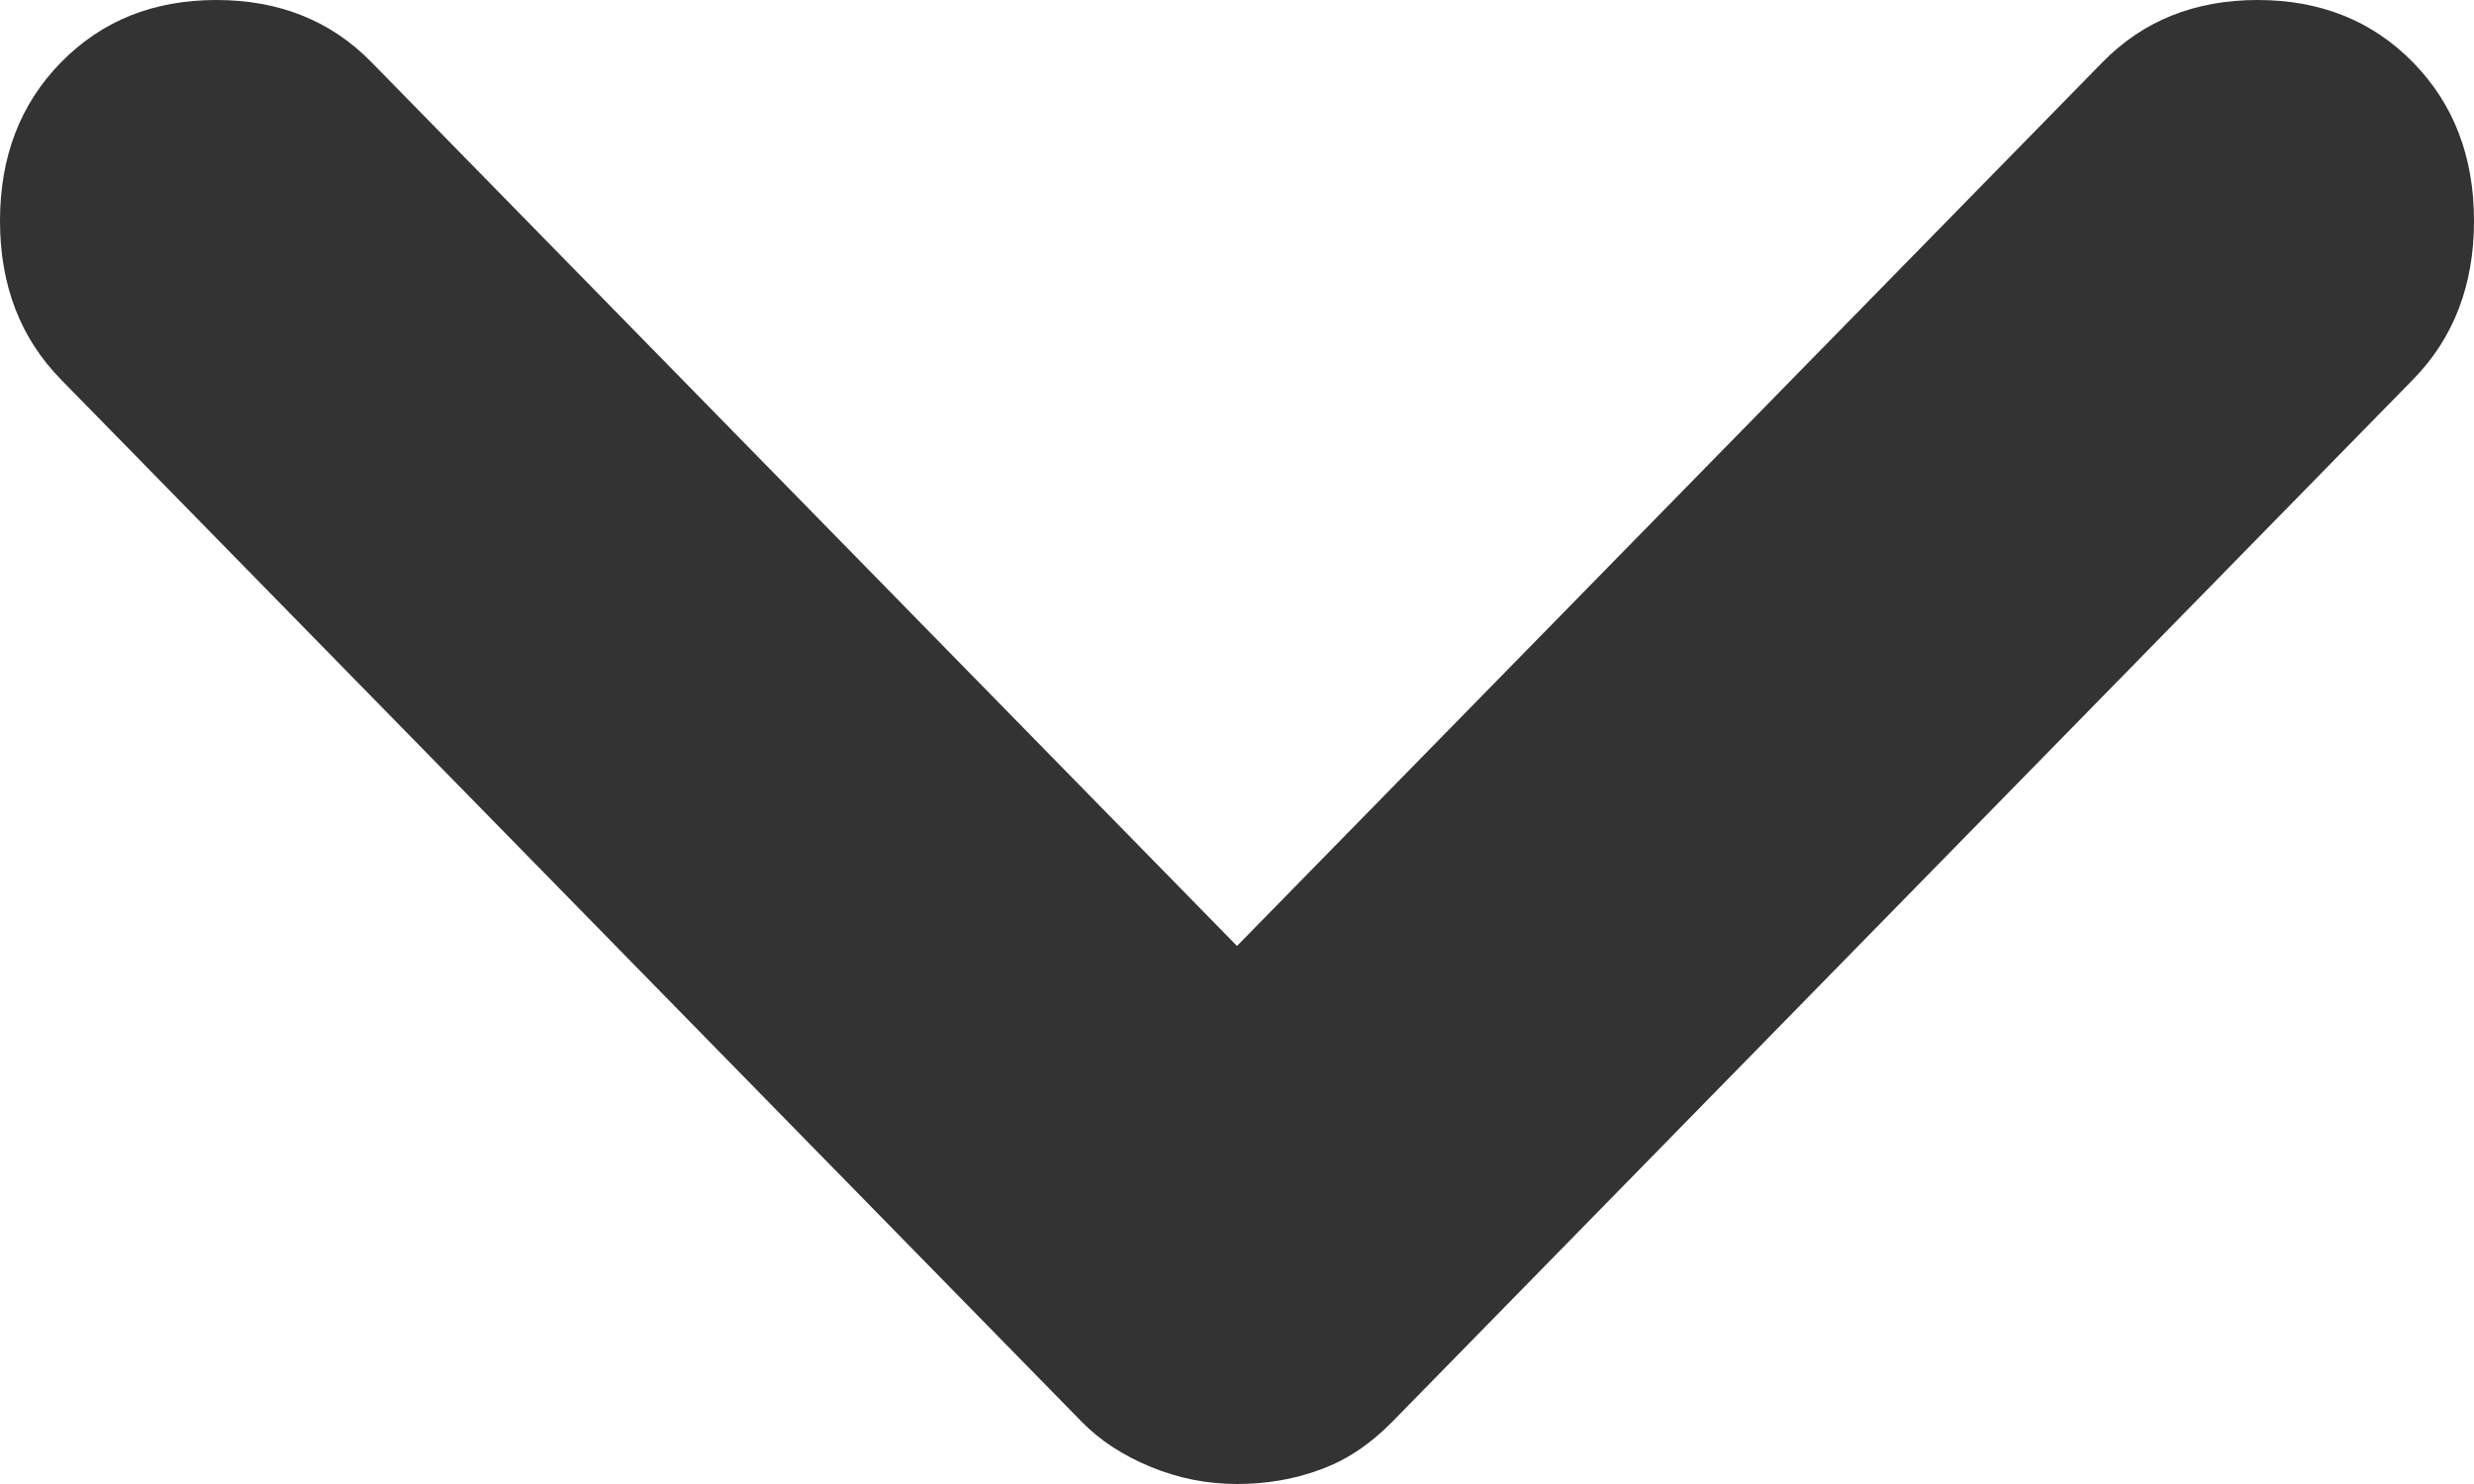
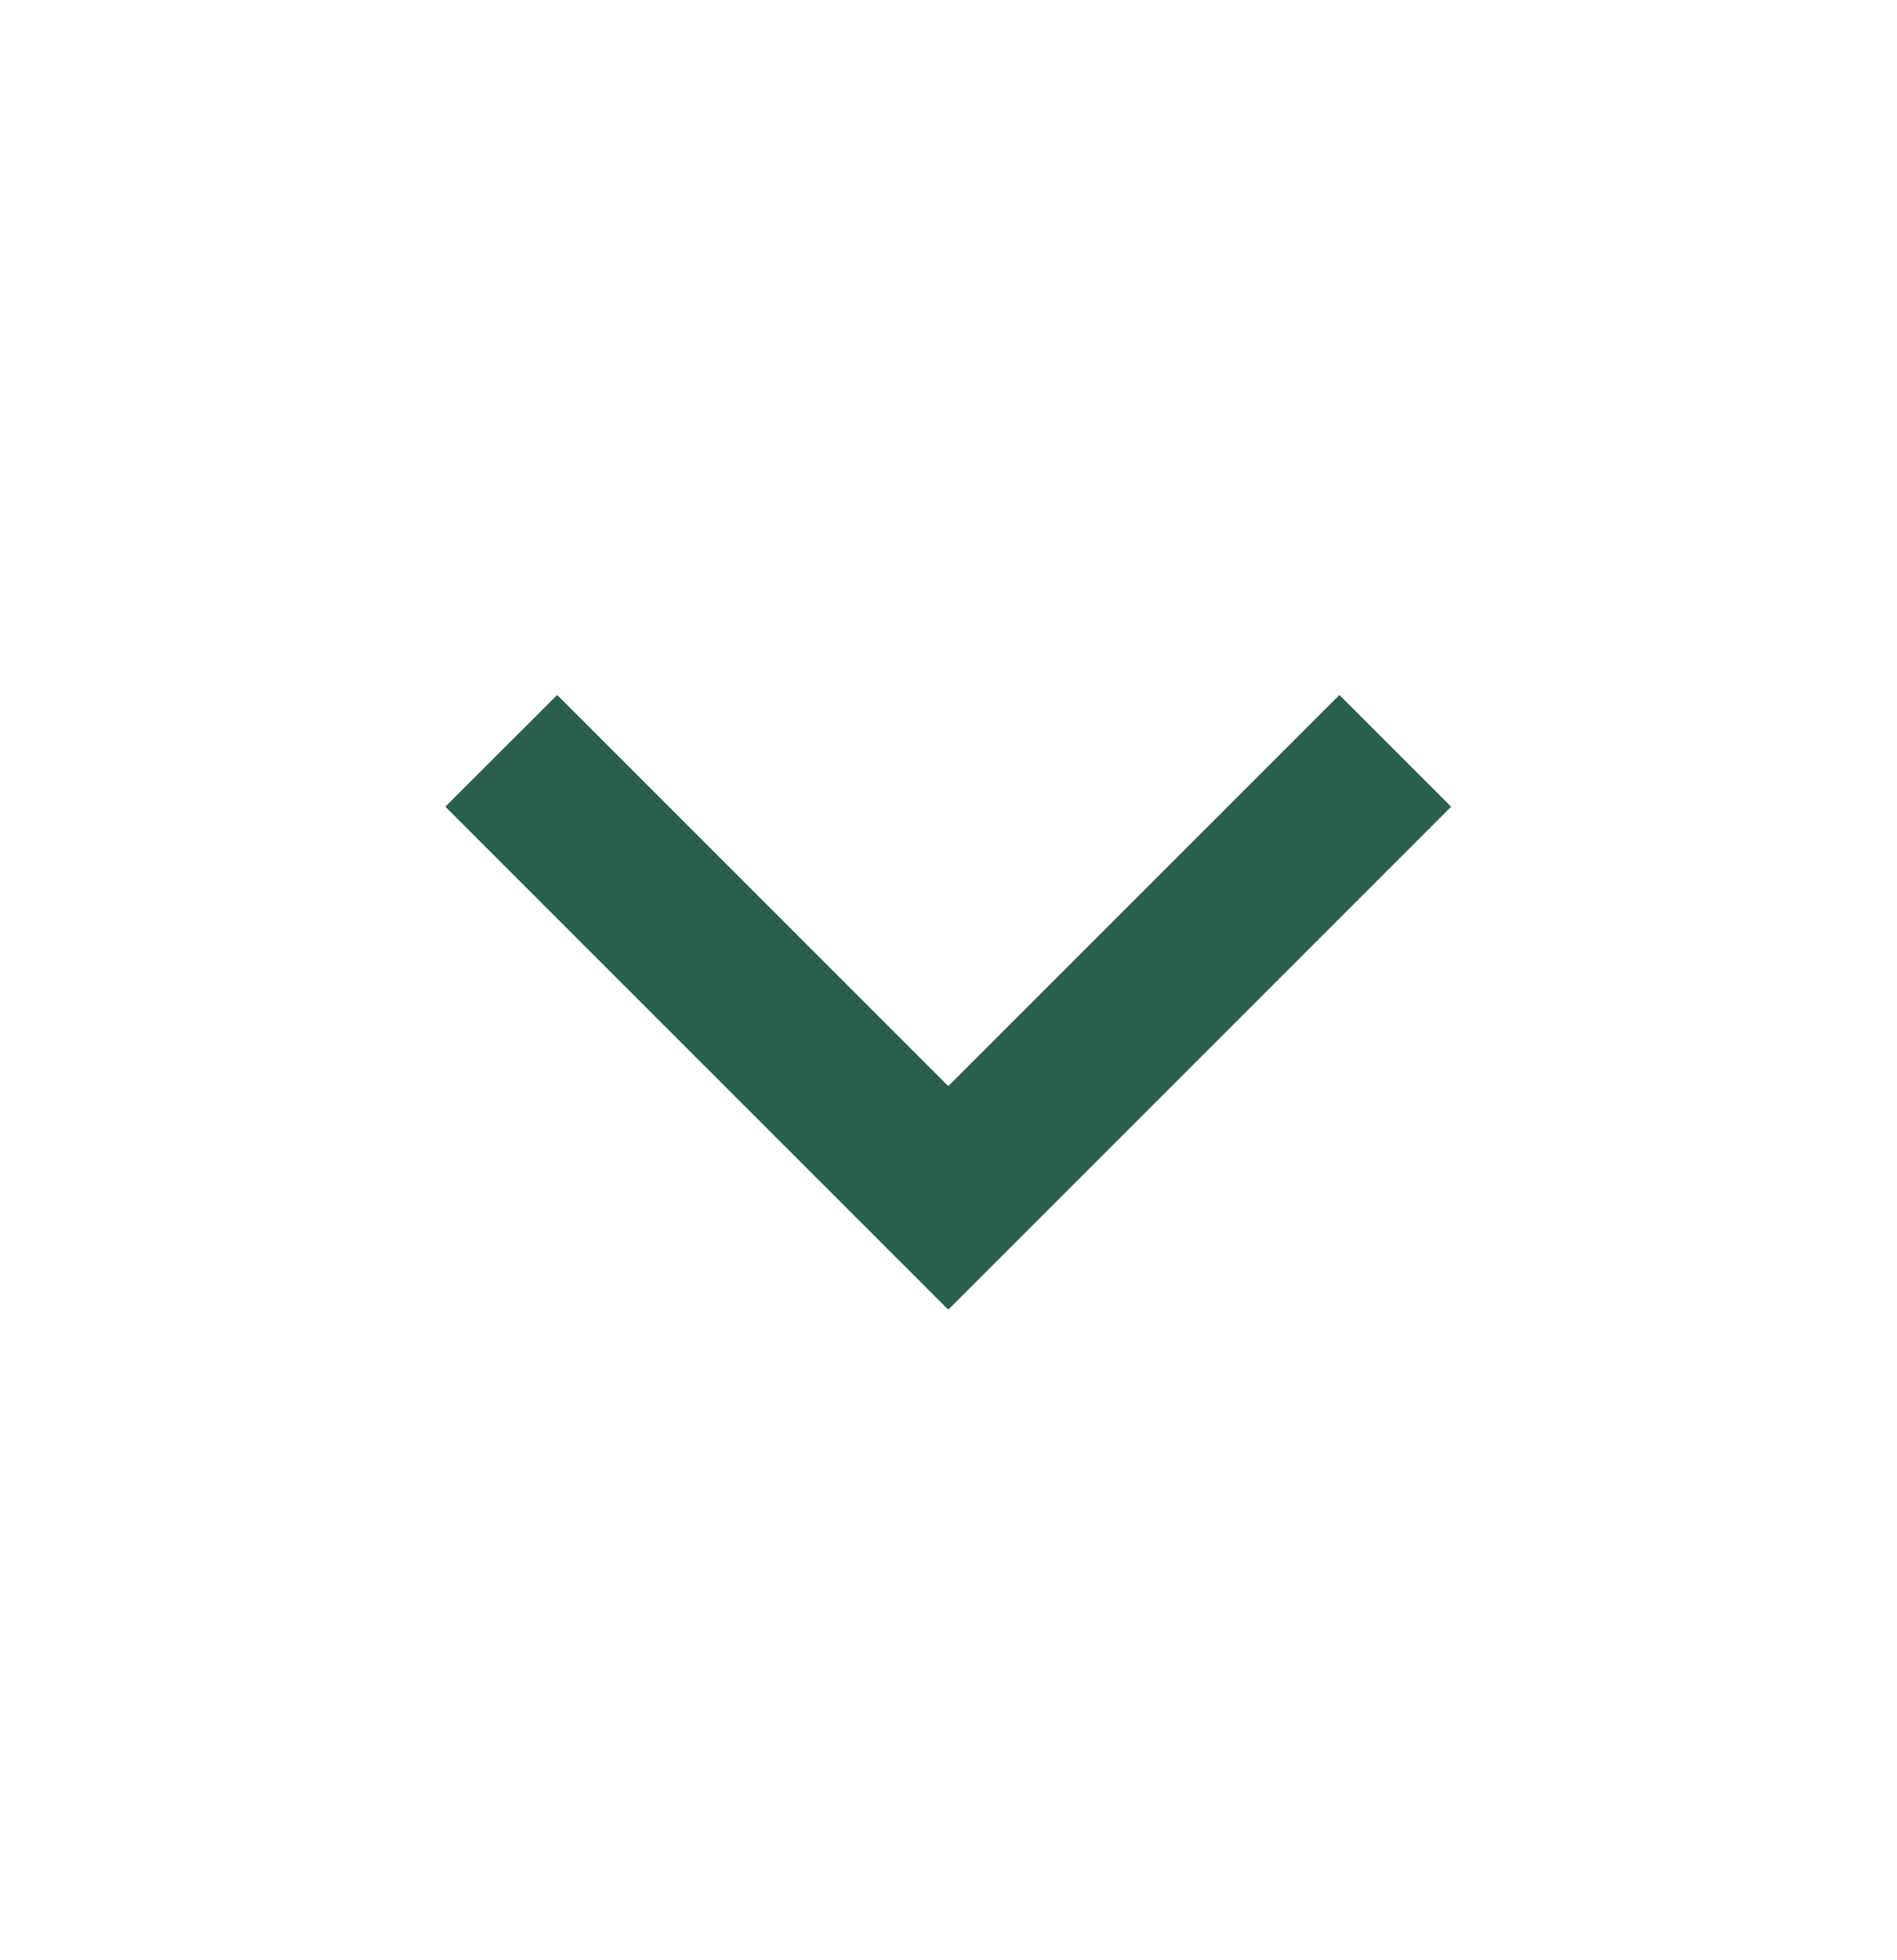
- <svg xmlns="http://www.w3.org/2000/svg" width="15" height="9" viewBox="0 0 15 9" fill="none">
-   <path d="M7.5 9C7.321 9 7.147 8.966 6.979 8.897C6.811 8.828 6.67 8.737 6.558 8.622L0.37 2.302C0.123 2.05 0 1.729 0 1.34C0 0.95 0.123 0.63 0.37 0.378C0.617 0.126 0.93 0 1.312 0C1.693 0 2.007 0.126 2.253 0.378L7.5 5.737L12.747 0.378C12.993 0.126 13.307 0 13.688 0C14.069 0 14.383 0.126 14.63 0.378C14.877 0.63 15 0.95 15 1.34C15 1.729 14.877 2.05 14.63 2.302L8.442 8.622C8.307 8.76 8.161 8.857 8.004 8.913C7.848 8.971 7.679 9 7.5 9Z" fill="#333333" />
+ <svg xmlns="http://www.w3.org/2000/svg" width="30" height="31" viewBox="0 0 30 31" fill="none">
+   <path d="M15 17.179L21.188 10.992L22.955 12.759L15 20.714L7.045 12.759L8.814 10.992L15.001 17.179L15 17.179Z" fill="#295F4E" />
</svg>
